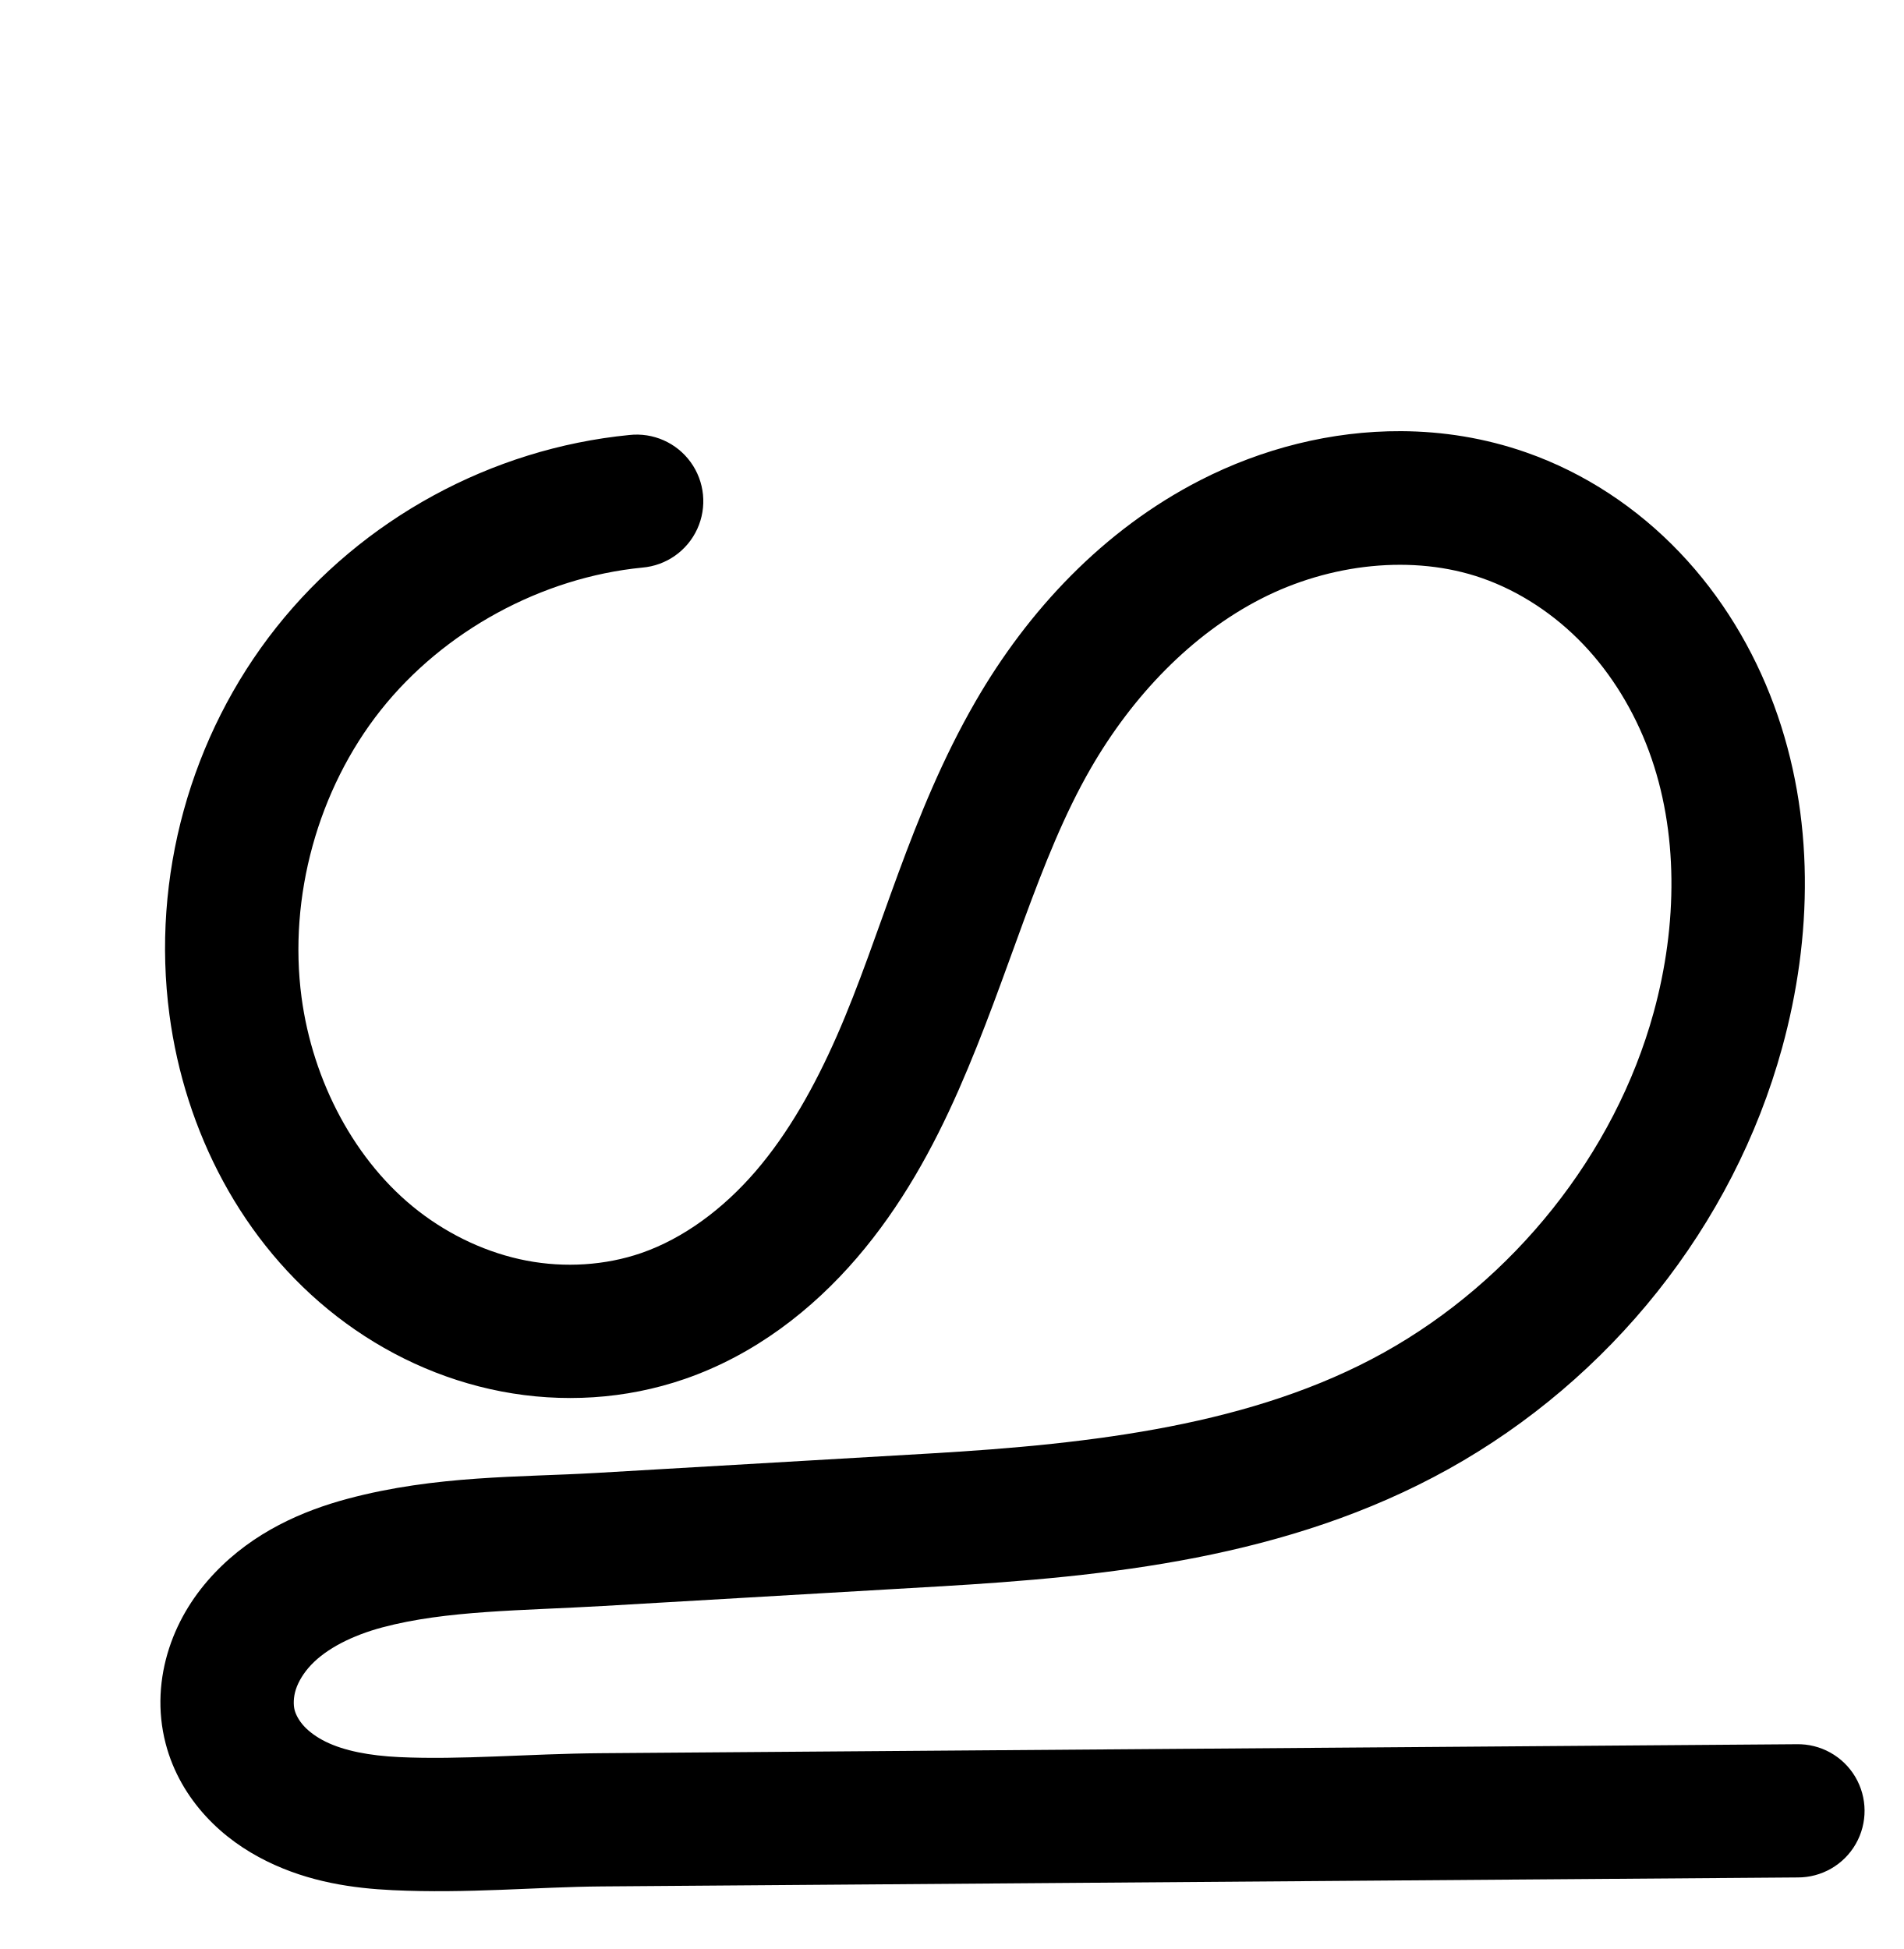
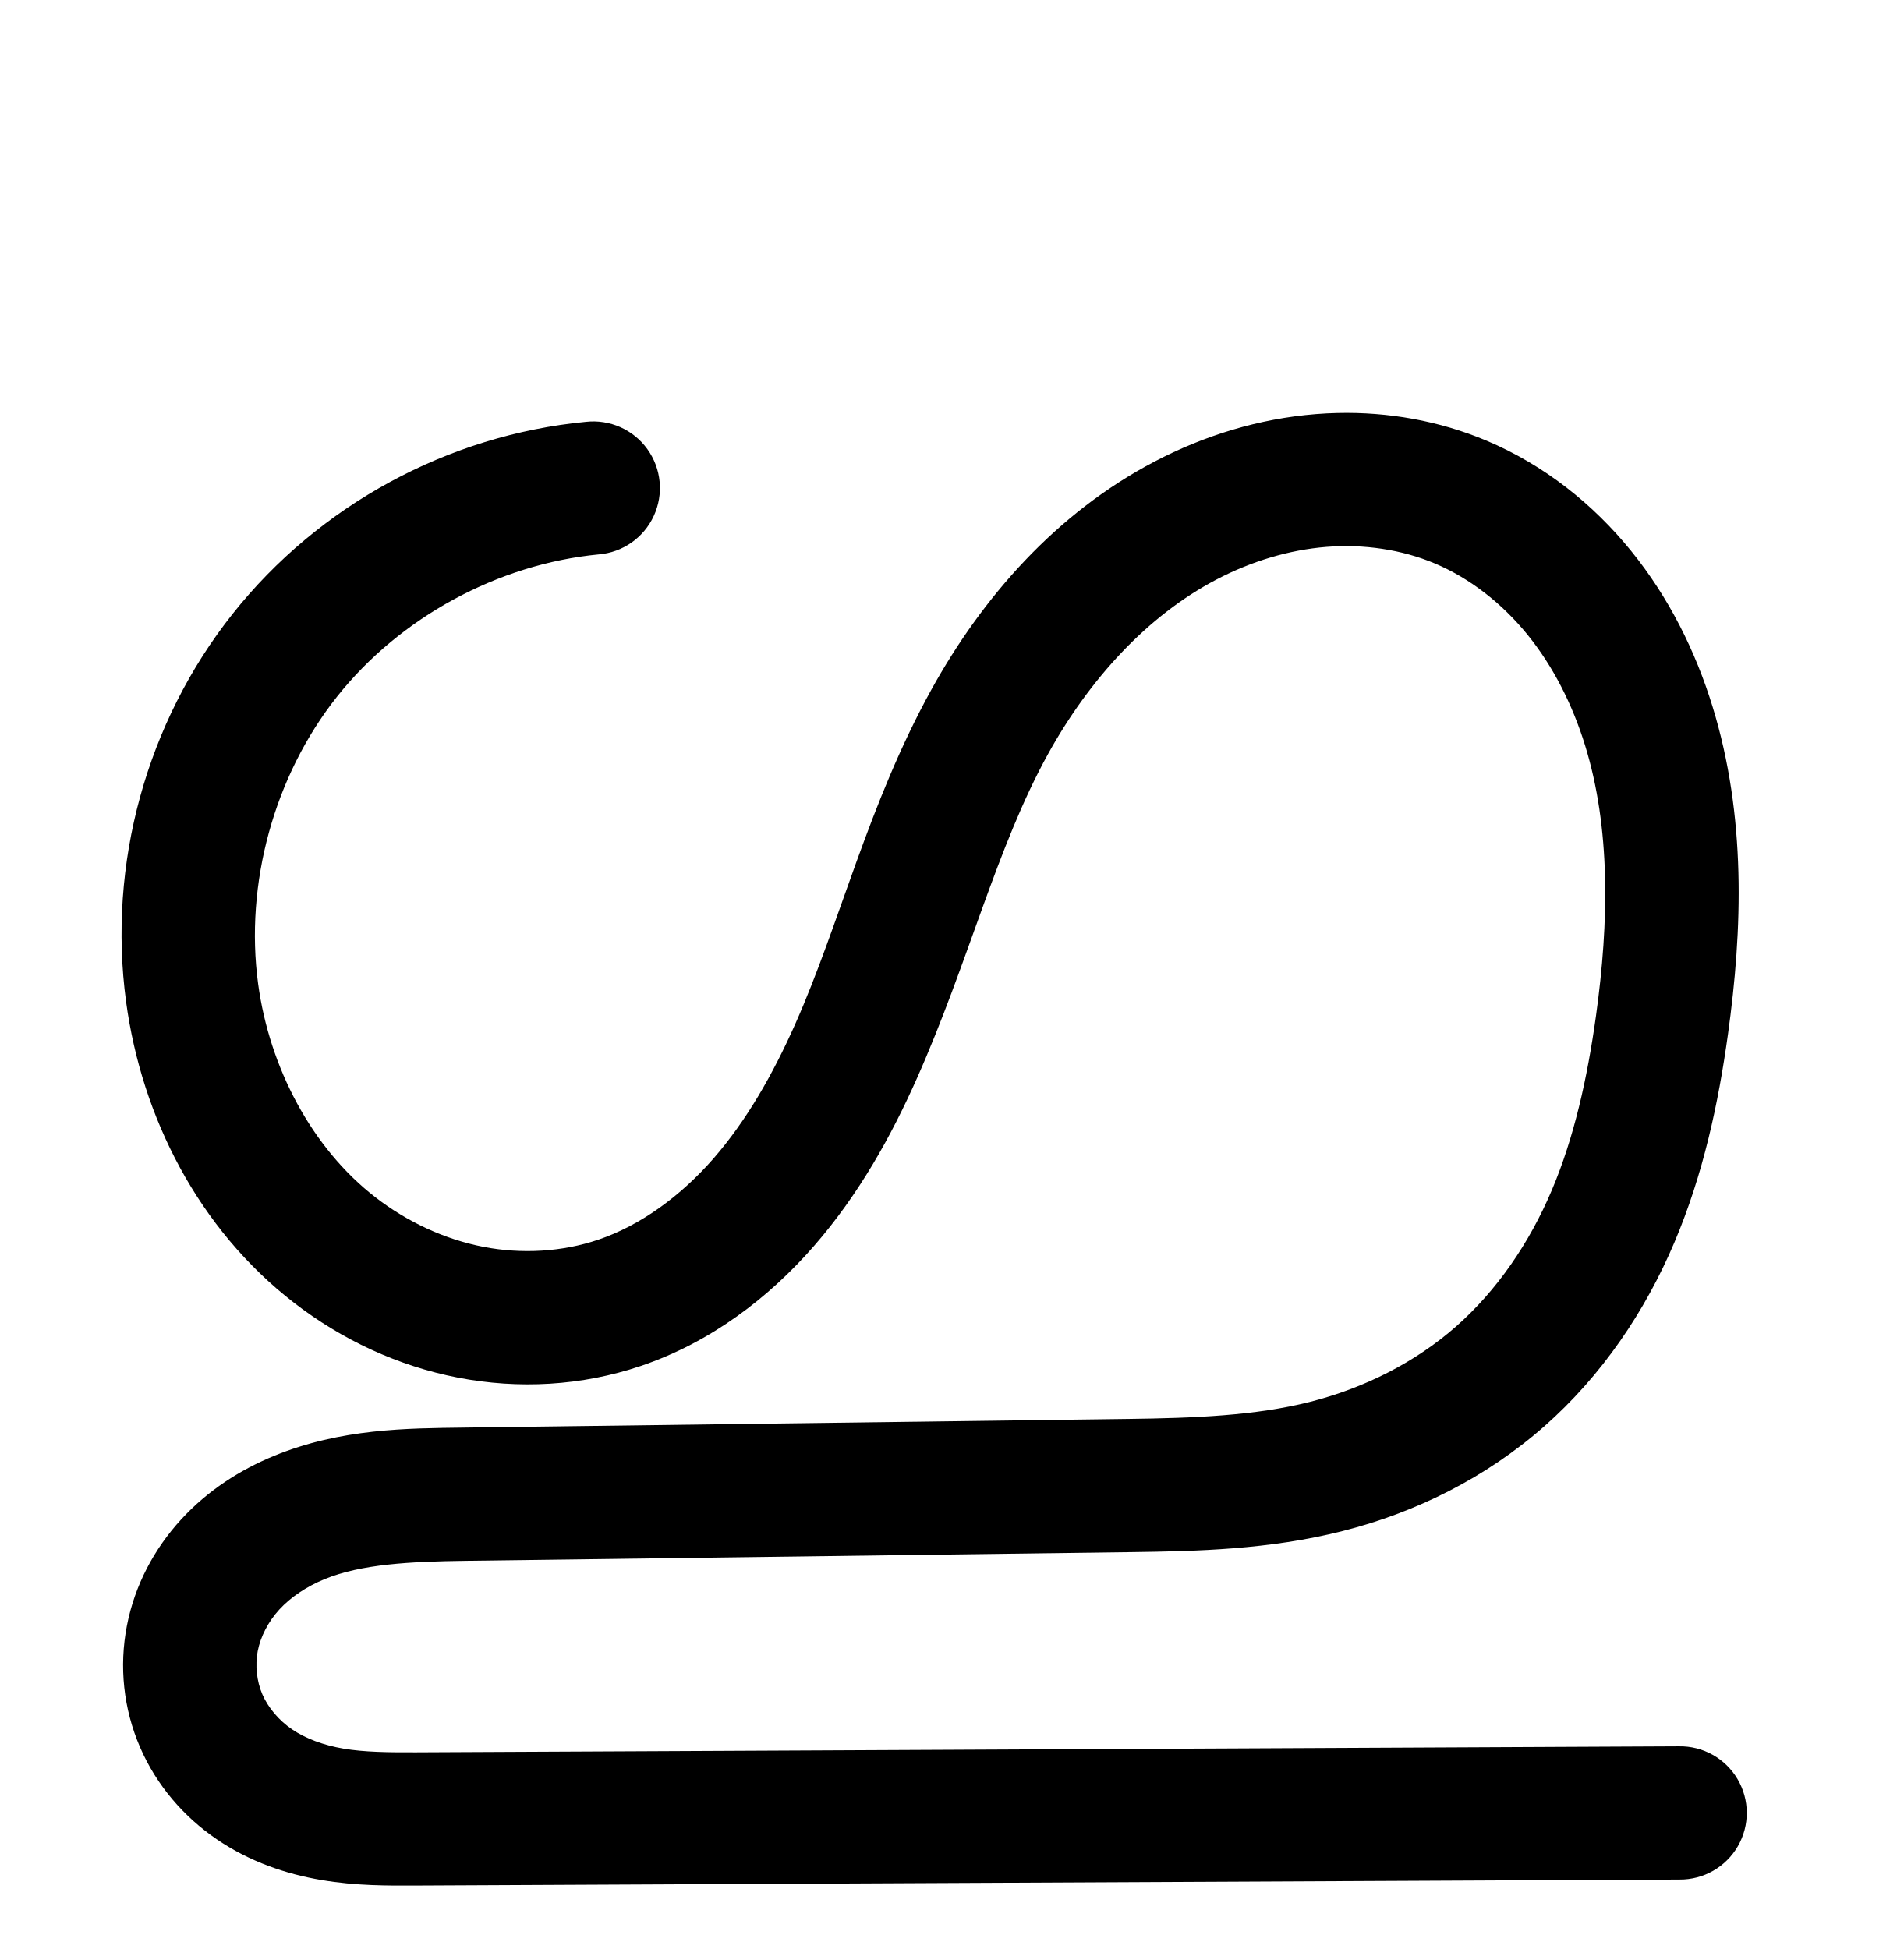
<svg xmlns="http://www.w3.org/2000/svg" width="2000" height="2048" id="svg2992" version="1.1">
  <defs id="defs5498">
    </defs>
  <g id="layer1" transform="translate(0,1048)">
    <g id="layer1-5" transform="translate(11.36815,11.20096)">
      <g transform="translate(-2004.688,18.96352)" id="layer1-59">
        <g transform="translate(-1168.803,138.6955)" id="layer1-9">
-           <path style="color:#000000;font-style:normal;font-variant:normal;font-weight:normal;font-stretch:normal;font-size:medium;line-height:normal;font-family:sans-serif;text-indent:0;text-align:start;text-decoration:none;text-decoration-line:none;text-decoration-style:solid;text-decoration-color:#000000;letter-spacing:normal;word-spacing:normal;text-transform:none;direction:ltr;block-progression:tb;writing-mode:lr-tb;baseline-shift:baseline;text-anchor:start;clip-rule:nonzero;display:inline;overflow:visible;visibility:visible;opacity:1;isolation:auto;mix-blend-mode:normal;color-interpolation:sRGB;color-interpolation-filters:linearRGB;solid-color:#000000;solid-opacity:1;fill:#000000;fill-opacity:1;fill-rule:evenodd;stroke:none;stroke-width:140;stroke-linecap:round;stroke-linejoin:round;stroke-miterlimit:4;stroke-dasharray:none;stroke-dashoffset:0;stroke-opacity:1;color-rendering:auto;image-rendering:auto;shape-rendering:auto;text-rendering:auto;enable-background:accumulate" d="m 4634.229,-763.795 c -73.428,-0.347 -146.245,18.387 -210.822,51.447 -102.431,52.439 -181.479,137.583 -236.408,232.715 -68.911,119.348 -98.94,245.257 -145.725,351.541 -23.358,53.063 -50.81,101.938 -85.098,141.838 -34.044,39.615 -75.886,70.747 -120.33,86.096 -37.685,13.014 -80.225,15.673 -120.541,7.941 -40.432,-7.754 -79.897,-26.03 -113.394,-51.957 -66.833,-51.729 -111.262,-136.563 -122.979,-224.789 -13.983,-105.295 17.228,-218.428 83.223,-301.658 65.995,-83.23 169.032,-139.409 274.742,-149.797 a 70.007,70.007 0 1 0 -13.691,-139.328 c -144.851,14.234 -280.322,88.095 -370.752,202.143 -90.43,114.048 -131.464,262.788 -112.303,407.07 16.144,121.566 75.544,239.265 176.07,317.072 50.182,38.841 109.224,66.562 172.715,78.738 63.607,12.198 130.274,8.421 192.609,-13.105 73.191,-25.276 133.742,-72.407 180.811,-127.18 46.825,-54.489 80.271,-115.838 107.053,-176.68 53.494,-121.526 83.281,-241.736 138.83,-337.941 43.8,-75.857 105.645,-140.563 178.967,-178.1 72.429,-37.08 159.898,-46.848 232.025,-21.645 39.473,13.793 76.439,38.236 106.314,69.539 29.954,31.386 53.524,70.212 69.078,112.285 31.119,84.175 30.216,182.525 4.955,274.551 -40.956,149.204 -147.299,281.562 -283.518,357.418 -136.306,75.905 -304.488,95.987 -476.531,106.014 l -351.519,20.488 c -78.956,4.602 -167.826,2.353 -260.17,26.988 -47.99,12.803 -99.269,35.157 -140.057,77.992 -20.574,21.606 -37.774,48.006 -47.887,78.99 -10.206,31.269 -12.7,65.855 -3.719,100.404 7.808,30.038 23.186,55.677 42.328,76.467 18.997,20.633 41.121,35.903 63.855,47.107 45.071,22.214 91.2,28.494 132.274,30.451 78.587,3.745 151.879,-3.42 219.75,-3.93 l 1256.33,-9.438 a 70.007,70.007 0 1 0 -1.051,-139.996 l -1256.33,9.438 c -76.107,0.572 -146.806,7.192 -212.037,4.084 -30.836,-1.469 -57.542,-6.574 -77.045,-16.186 -9.553,-4.708 -17.37,-10.512 -22.754,-16.359 a 70.007,70.007 0 0 0 0,-0.002 c -5.239,-5.69 -8.575,-12.059 -9.822,-16.859 -1.411,-5.43 -1.299,-13.742 1.312,-21.742 2.704,-8.284 8.27,-17.58 16.182,-25.889 16.182,-16.995 42.923,-30.773 74.756,-39.266 67.302,-17.955 146.237,-17.482 232.23,-22.494 l 351.52,-20.486 c 176.883,-10.309 367.441,-29.319 536.498,-123.463 169.145,-94.193 298.847,-254.826 350.41,-442.674 31.671,-115.379 34.814,-242.597 -8.646,-360.154 -21.735,-58.793 -54.822,-113.988 -99.113,-160.396 -44.371,-46.492 -99.364,-83.366 -161.41,-105.047 -42.85,-14.973 -87.129,-22.05 -131.186,-22.258 z" id="path4502-2-1-0" />
-           <path id="path4502-2-1-0-3" d="m 3799.495,1073.688 c -125.281,12.311 -244.534,77.332 -322.747,175.971 -78.212,98.639 -114.335,229.575 -97.763,354.363 13.931,104.896 65.845,206.162 149.525,270.931 41.84,32.384 91.093,55.382 143.054,65.347 51.962,9.965 106.566,6.748 156.576,-10.523 58.818,-20.312 110.013,-59.444 150.57,-106.638 40.556,-47.194 71.006,-102.306 96.076,-159.258 50.139,-113.905 80.047,-236.964 142.277,-344.741 49.364,-85.495 119.812,-160.42 207.688,-205.409 87.876,-44.988 193.82,-57.983 287.017,-25.417 50.76,17.737 96.74,48.396 133.863,87.293 37.123,38.898 65.451,85.908 84.096,136.341 37.29,100.866 35.266,213.649 6.8,317.352 -46.26,168.526 -164.282,315.022 -316.963,400.047 -152.682,85.025 -332.052,104.57 -506.516,114.738 l -351.519,20.487 c -82.475,4.807 -166.377,3.446 -246.2,24.741 -39.912,10.648 -78.921,28.714 -107.406,58.629 -14.243,14.957 -25.626,32.805 -32.035,52.439 -6.408,19.634 -7.712,41.085 -2.516,61.074 4.528,17.419 13.884,33.423 26.075,46.663 12.191,13.24 27.161,23.777 43.305,31.734 32.287,15.913 68.705,21.605 104.66,23.319 71.909,3.427 143.904,-3.467 215.893,-4.008 l 1256.331,-9.437" style="fill:none;fill-rule:evenodd;stroke:#000000;stroke-width:140;stroke-linecap:round;stroke-linejoin:round;stroke-miterlimit:4;stroke-dasharray:none;stroke-opacity:1" />
+           <g transform="translate(664.4721,-559.5411)" id="layer1-0">
+             <g transform="translate(-1168.803,138.6955)" id="layer1-9-8">
+               <path style="color:#000000;font-style:normal;font-variant:normal;font-weight:normal;font-stretch:normal;font-size:medium;line-height:normal;font-family:sans-serif;text-indent:0;text-align:start;text-decoration:none;text-decoration-line:none;text-decoration-style:solid;text-decoration-color:#000000;letter-spacing:normal;word-spacing:normal;text-transform:none;direction:ltr;block-progression:tb;writing-mode:lr-tb;baseline-shift:baseline;text-anchor:start;clip-rule:nonzero;display:inline;overflow:visible;visibility:visible;opacity:1;isolation:auto;mix-blend-mode:normal;color-interpolation:sRGB;color-interpolation-filters:linearRGB;solid-color:#000000;solid-opacity:1;fill:#000000;fill-opacity:1;fill-rule:evenodd;stroke:none;stroke-width:140;stroke-linecap:round;stroke-linejoin:round;stroke-miterlimit:4;stroke-dasharray:none;stroke-dashoffset:0;stroke-opacity:1;color-rendering:auto;image-rendering:auto;shape-rendering:auto;text-rendering:auto;enable-background:accumulate" d="m 5071.723,-362.066 c -7.561,0.175 -15.111,0.561 -22.635,1.158 -60.061,4.764 -117.584,22.665 -169.461,49.828 -103.659,54.276 -181.102,142.91 -234.518,239.557 -66.376,120.096 -96.004,245.499 -143.086,351.484 -23.506,52.913 -51.272,101.609 -85.865,141.293 -34.352,39.407 -76.491,70.286 -121.168,85.424 -37.798,12.807 -80.34,15.306 -120.654,7.492 -40.426,-7.836 -79.857,-26.119 -113.359,-52.014 -66.834,-51.658 -111.403,-136.26 -123.311,-224.316 -14.237,-105.282 16.864,-218.541 82.871,-301.787 66.007,-83.246 169.196,-139.348 274.951,-149.486 a 70.007,70.007 0 1 0 -13.359,-139.361 c -145.032,13.903 -280.769,87.702 -371.291,201.865 -90.522,114.164 -131.433,263.149 -111.908,407.531 16.416,121.396 76.035,238.726 176.43,316.324 50.112,38.733 109.013,66.412 172.336,78.686 63.434,12.296 129.929,8.768 192.221,-12.338 73.322,-24.843 134.26,-71.517 181.775,-126.025 47.274,-54.231 81.201,-115.505 108.275,-176.451 54.078,-121.733 83.516,-242.61 137.674,-340.598 43.081,-77.946 103.861,-144.996 176.928,-183.254 36.485,-19.104 76.221,-31.168 115.59,-34.291 39.238,-3.112 79.033,2.761 113.769,17.379 36.852,15.508 70.817,42.052 97.539,75.018 26.843,33.114 47.163,73.252 60.451,116.367 26.658,86.496 25.208,184.805 11.373,284.246 -9.064,65.148 -22.845,127.415 -46.428,183.057 -23.438,55.298 -57.632,105.312 -100.584,143.127 -42.798,37.68 -96.511,64.8 -153.697,79.268 -57.277,14.49 -121.584,16.96 -190.045,17.854 l -698.633,9.123 c -59.366,0.775 -129.199,0.813 -199.644,29.758 -35.408,14.549 -69.457,36.224 -97.467,66.742 -28.196,30.72 -48.699,68.881 -56.996,111.654 -8.329,42.939 -3.659,87.309 13.785,127.674 17.415,40.297 46.093,73.272 80.883,96.951 34.567,23.528 72.627,36.333 109.541,42.603 36.726,6.239 70.439,5.969 100.201,5.828 l 1326.861,-6.299 a 70.007,70.007 0 1 0 -0.666,-139.998 l -1326.859,6.299 c -29.169,0.139 -54.716,-0.223 -76.09,-3.853 a 70.007,70.007 0 0 0 -0,0 c -21.186,-3.599 -40.06,-10.683 -54.211,-20.314 -13.928,-9.48 -25.181,-22.956 -31.145,-36.756 -5.934,-13.731 -7.755,-30.56 -4.861,-45.475 2.925,-15.08 11.048,-30.952 22.701,-43.648 11.839,-12.899 28.43,-24.066 47.531,-31.914 38.575,-15.85 89.777,-18.5 148.266,-19.264 l 698.633,-9.123 c 70.053,-0.915 145.535,-2.633 222.553,-22.117 77.109,-19.507 150.701,-56.056 211.875,-109.914 61.02,-53.723 106.35,-121.327 136.971,-193.572 30.475,-71.902 46.166,-146.342 56.191,-218.398 15.322,-110.124 19.411,-229.07 -16.248,-344.771 -17.87,-57.984 -45.707,-114.223 -85.482,-163.291 -39.896,-49.217 -91.337,-90.374 -151.994,-115.9 -50.048,-21.061 -103.582,-30.281 -156.508,-29.059 z" id="path4502-2-1-0-0" />
+               <path id="path4502-2-1-0-0-6" d="m 4419.239,1580.604 c -125.394,12.021 -244.855,76.97 -323.12,175.675 -78.265,98.705 -114.271,229.827 -97.39,354.659 14.162,104.726 66.256,205.693 149.87,270.322 41.807,32.314 90.973,55.294 142.847,65.349 51.874,10.055 106.393,7.042 156.438,-9.915 58.999,-19.991 110.538,-58.766 151.472,-105.724 40.934,-46.958 71.78,-101.944 97.07,-158.873 50.58,-113.859 80.114,-236.999 140.38,-346.04 48.248,-87.296 117.36,-165.139 205.723,-211.406 44.181,-23.133 92.81,-38.116 142.525,-42.06 49.715,-3.943 100.489,3.296 146.456,22.64 48.755,20.517 91.457,54.368 124.766,95.459 33.309,41.091 57.387,89.279 72.967,139.829 31.159,101.099 28.389,209.726 13.811,314.509 -9.545,68.602 -24.281,136.955 -51.31,200.727 -27.029,63.772 -66.791,122.581 -118.777,168.35 -51.986,45.77 -115.639,77.604 -182.786,94.591 -67.148,16.987 -137.041,19.081 -206.298,19.986 l -698.634,9.123 c -58.927,0.769 -119.445,2.114 -173.955,24.511 -27.255,11.199 -52.574,27.619 -72.499,49.327 -19.925,21.709 -34.237,48.725 -39.849,77.652 -5.611,28.927 -2.366,59.525 9.323,86.573 11.689,27.048 31.655,50.275 56.014,66.855 24.359,16.58 52.827,26.524 81.876,31.459 29.05,4.935 58.68,4.981 88.146,4.841 l 1326.86,-6.3" style="fill:none;fill-rule:evenodd;stroke:#000000;stroke-width:140;stroke-linecap:round;stroke-linejoin:round;stroke-miterlimit:4;stroke-dasharray:none;stroke-opacity:1" />
+             </g>
+           </g>
        </g>
      </g>
    </g>
  </g>
</svg>
